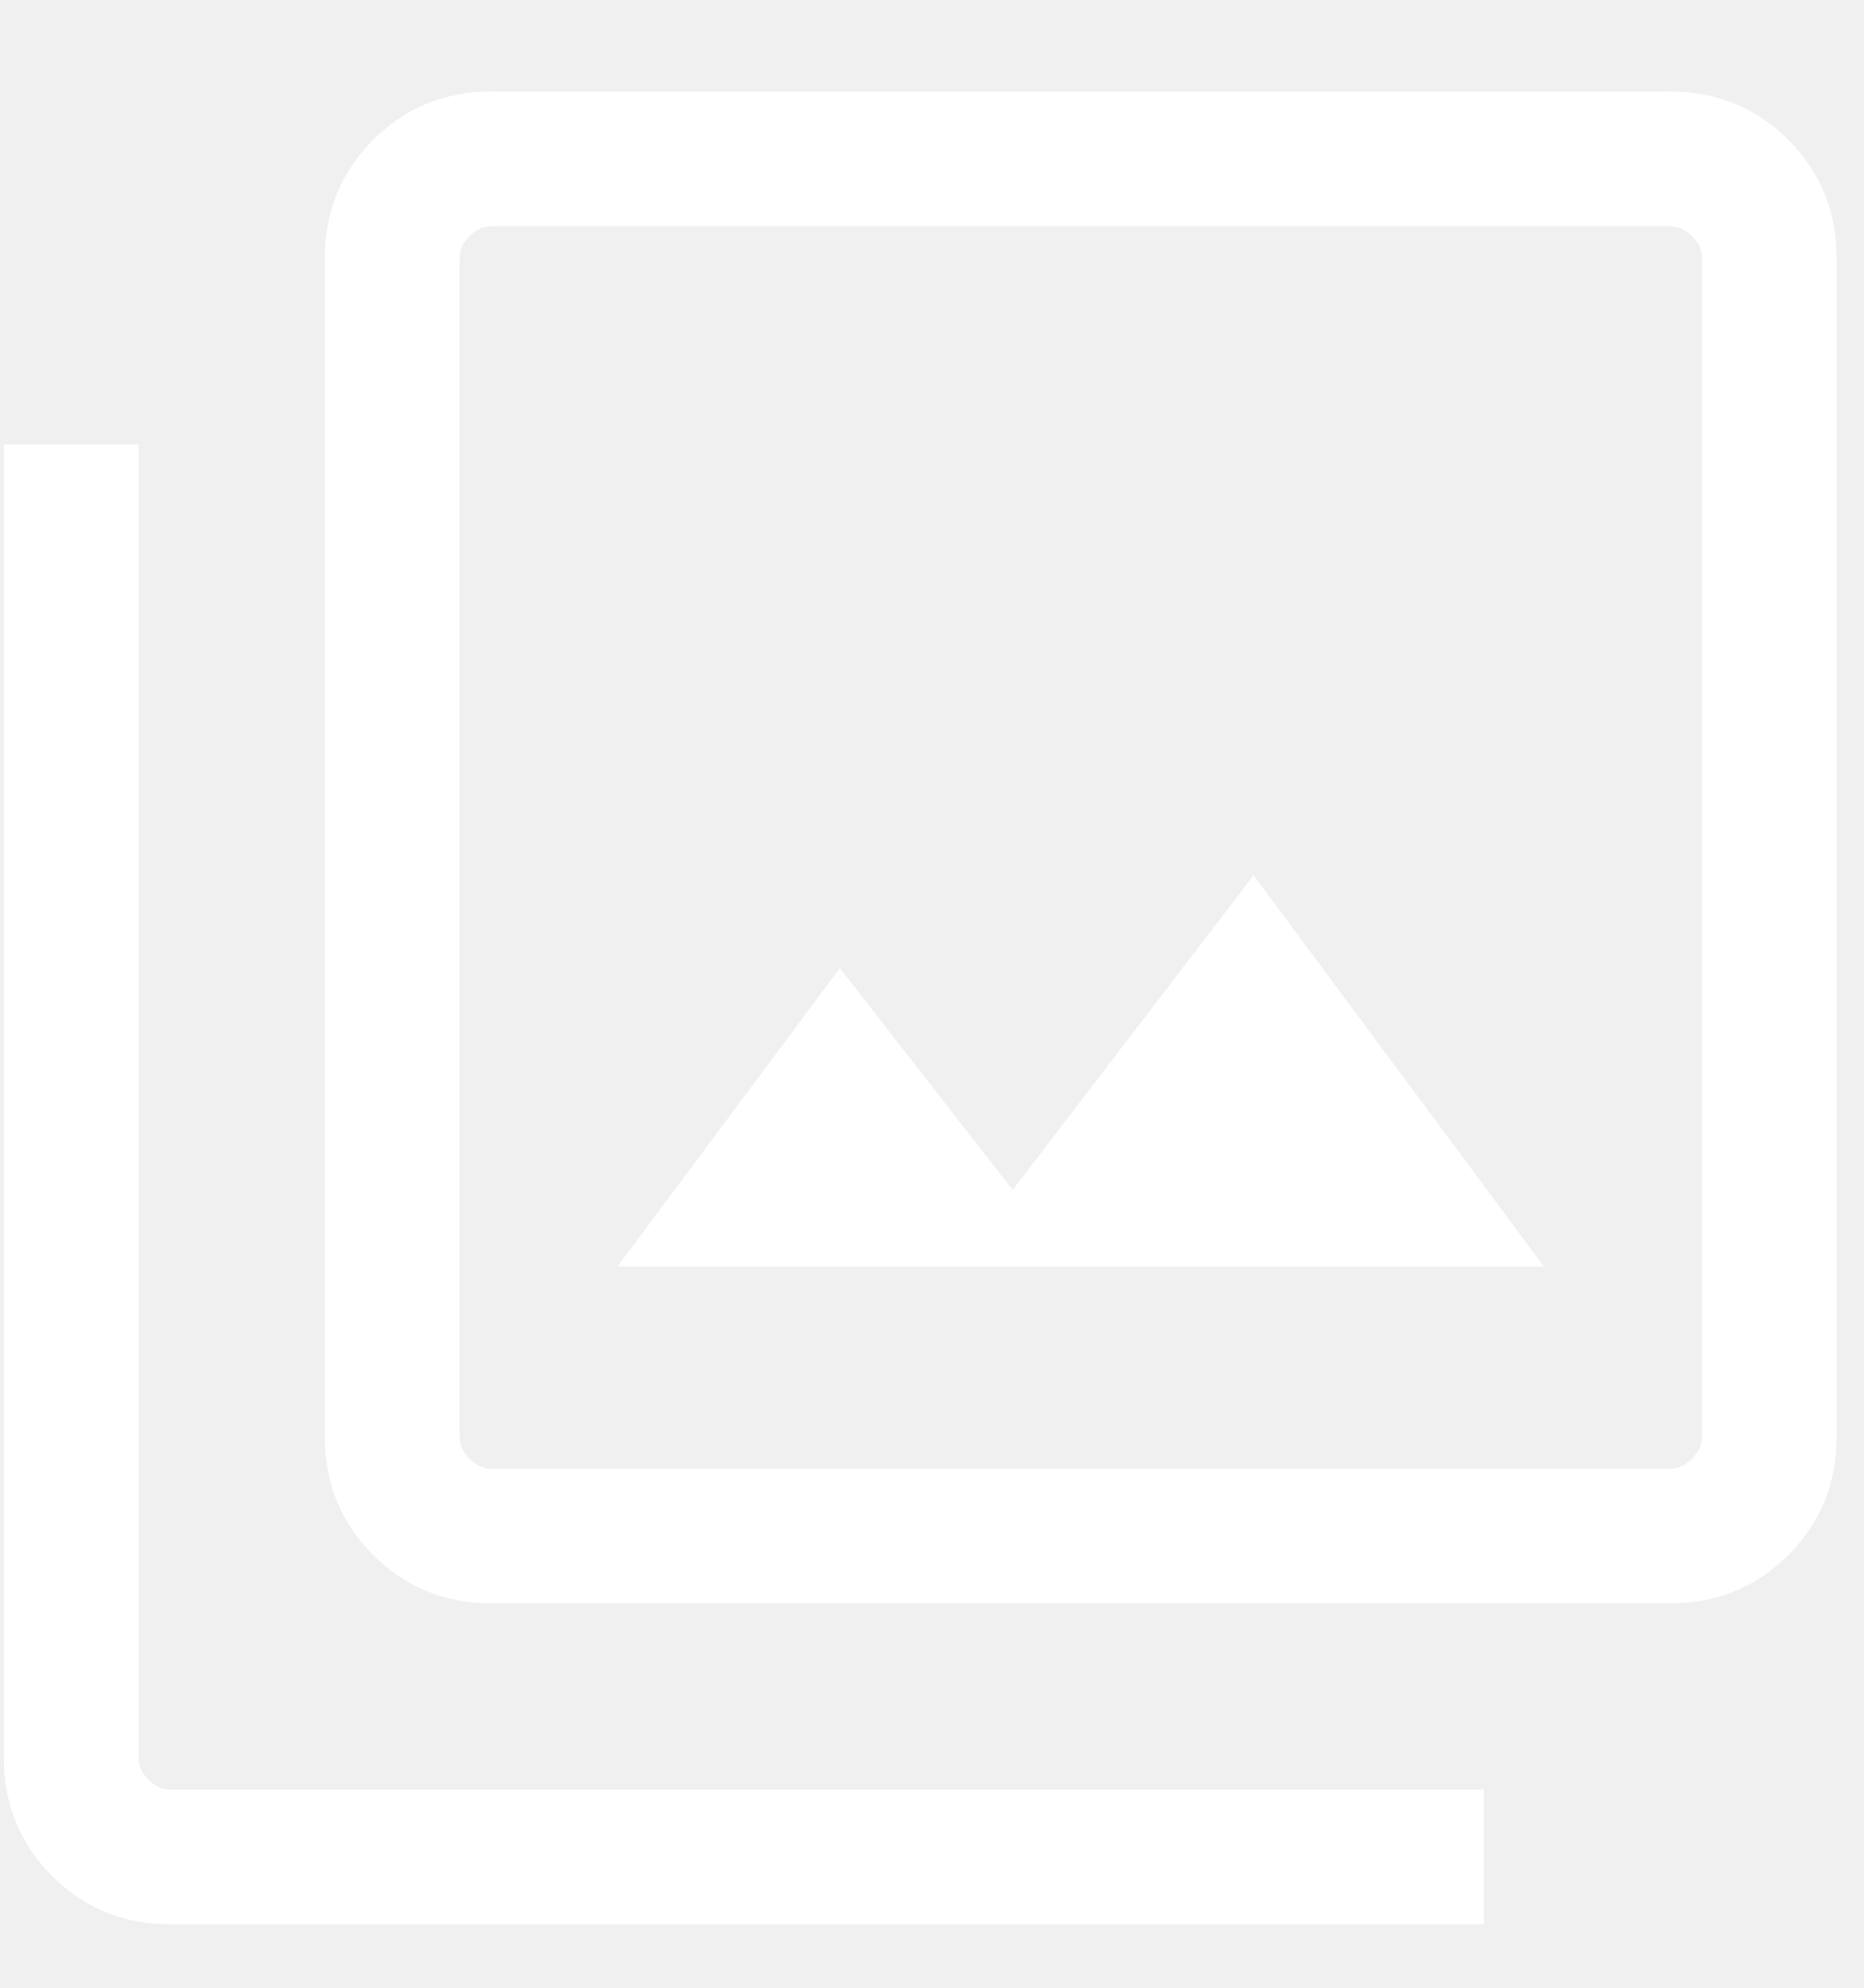
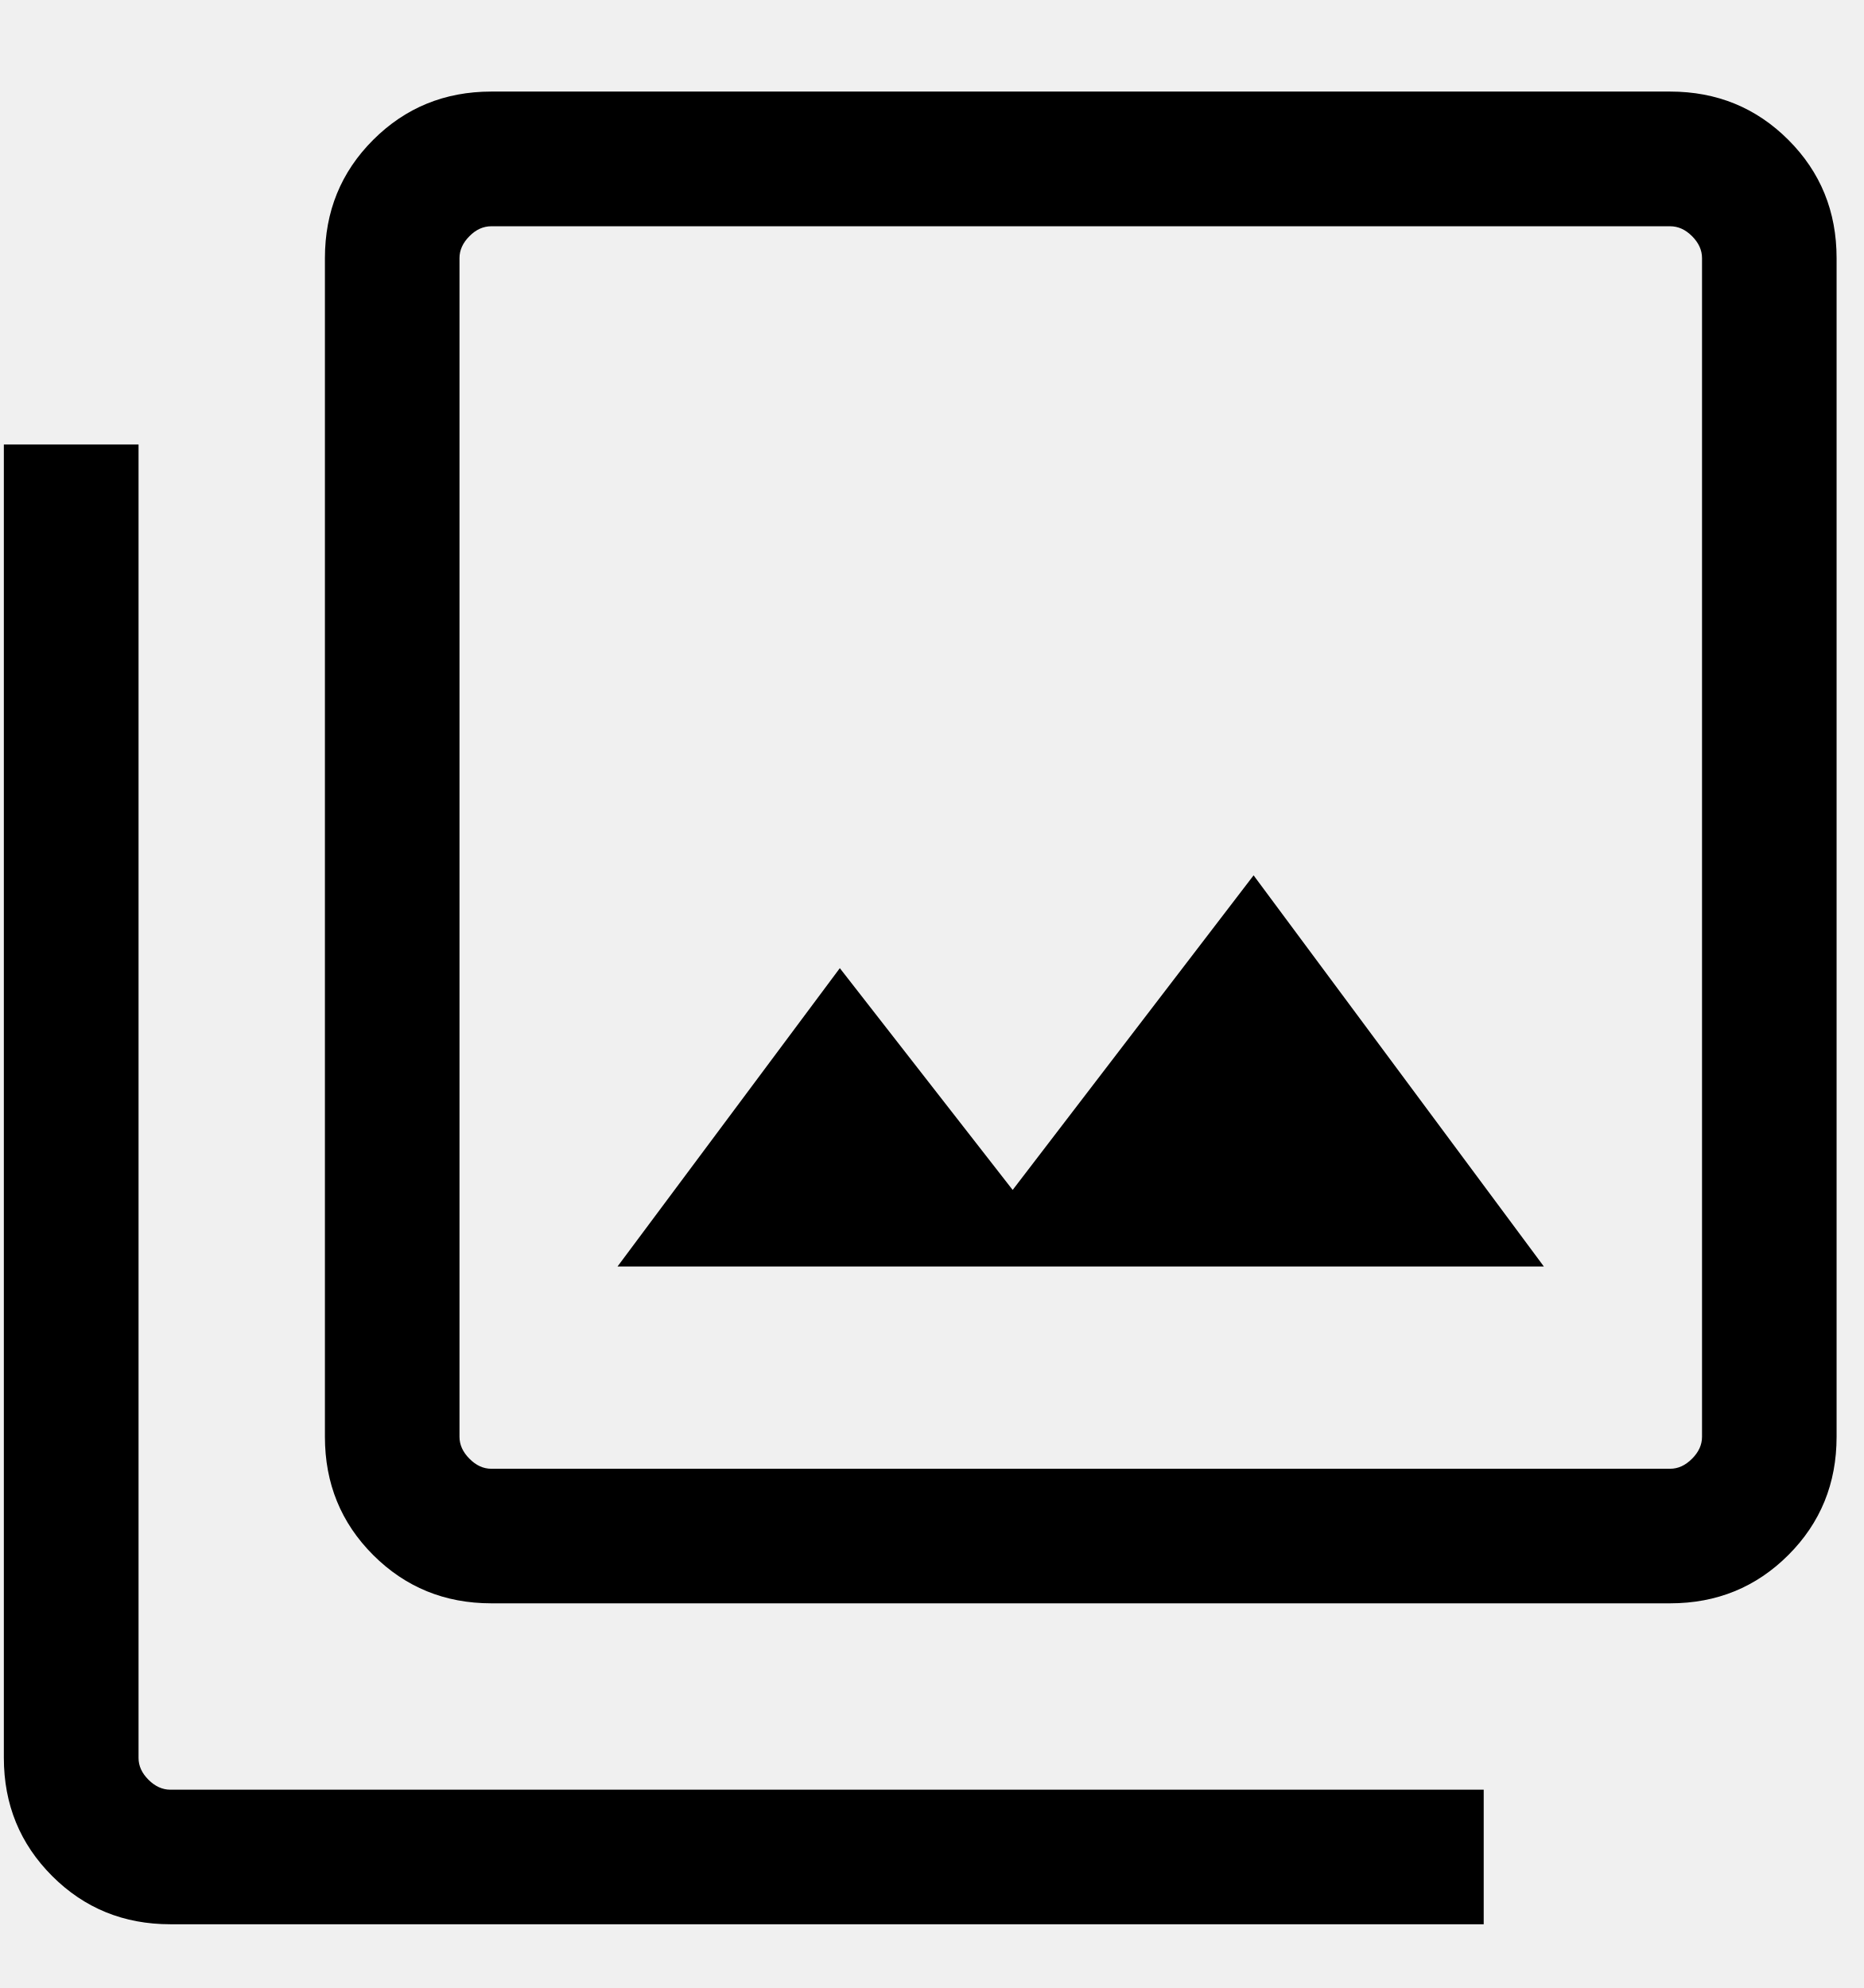
<svg xmlns="http://www.w3.org/2000/svg" width="15" height="16" viewBox="0 0 15 16" fill="none">
-   <path d="M4.97 10.193H12.425L10.089 7.045L8.15 9.577L6.759 7.792L4.97 10.193ZM3.954 12.904C3.579 12.904 3.262 12.774 3.003 12.515C2.744 12.256 2.615 11.939 2.615 11.564V2.077C2.615 1.702 2.744 1.385 3.003 1.126C3.262 0.867 3.579 0.737 3.954 0.737H13.441C13.817 0.737 14.134 0.867 14.393 1.126C14.652 1.385 14.781 1.702 14.781 2.077V11.564C14.781 11.939 14.652 12.256 14.393 12.515C14.134 12.774 13.817 12.904 13.441 12.904H3.954ZM3.954 11.821H13.441C13.506 11.821 13.564 11.794 13.618 11.74C13.671 11.687 13.698 11.628 13.698 11.564V2.077C13.698 2.013 13.671 1.954 13.618 1.901C13.564 1.847 13.506 1.821 13.441 1.821H3.954C3.89 1.821 3.831 1.847 3.778 1.901C3.725 1.954 3.698 2.013 3.698 2.077V11.564C3.698 11.628 3.725 11.687 3.778 11.74C3.831 11.794 3.89 11.821 3.954 11.821ZM1.371 15.487C0.996 15.487 0.679 15.358 0.42 15.099C0.161 14.84 0.031 14.523 0.031 14.148V3.577H1.115V14.148C1.115 14.212 1.141 14.27 1.195 14.324C1.248 14.377 1.307 14.404 1.371 14.404H11.941V15.487H1.371Z" fill="white" />
+   <path d="M4.97 10.193H12.425L10.089 7.045L8.15 9.577L6.759 7.792L4.97 10.193ZM3.954 12.904C3.579 12.904 3.262 12.774 3.003 12.515C2.744 12.256 2.615 11.939 2.615 11.564V2.077C2.615 1.702 2.744 1.385 3.003 1.126C3.262 0.867 3.579 0.737 3.954 0.737H13.441C13.817 0.737 14.134 0.867 14.393 1.126C14.652 1.385 14.781 1.702 14.781 2.077V11.564C14.781 11.939 14.652 12.256 14.393 12.515C14.134 12.774 13.817 12.904 13.441 12.904H3.954ZM3.954 11.821H13.441C13.506 11.821 13.564 11.794 13.618 11.74C13.671 11.687 13.698 11.628 13.698 11.564V2.077C13.698 2.013 13.671 1.954 13.618 1.901C13.564 1.847 13.506 1.821 13.441 1.821H3.954C3.89 1.821 3.831 1.847 3.778 1.901C3.725 1.954 3.698 2.013 3.698 2.077V11.564C3.698 11.628 3.725 11.687 3.778 11.74C3.831 11.794 3.89 11.821 3.954 11.821ZM1.371 15.487C0.996 15.487 0.679 15.358 0.42 15.099C0.161 14.84 0.031 14.523 0.031 14.148V3.577H1.115V14.148C1.115 14.212 1.141 14.27 1.195 14.324C1.248 14.377 1.307 14.404 1.371 14.404H11.941V15.487H1.371Z" fill="currentColor" />
</svg>
